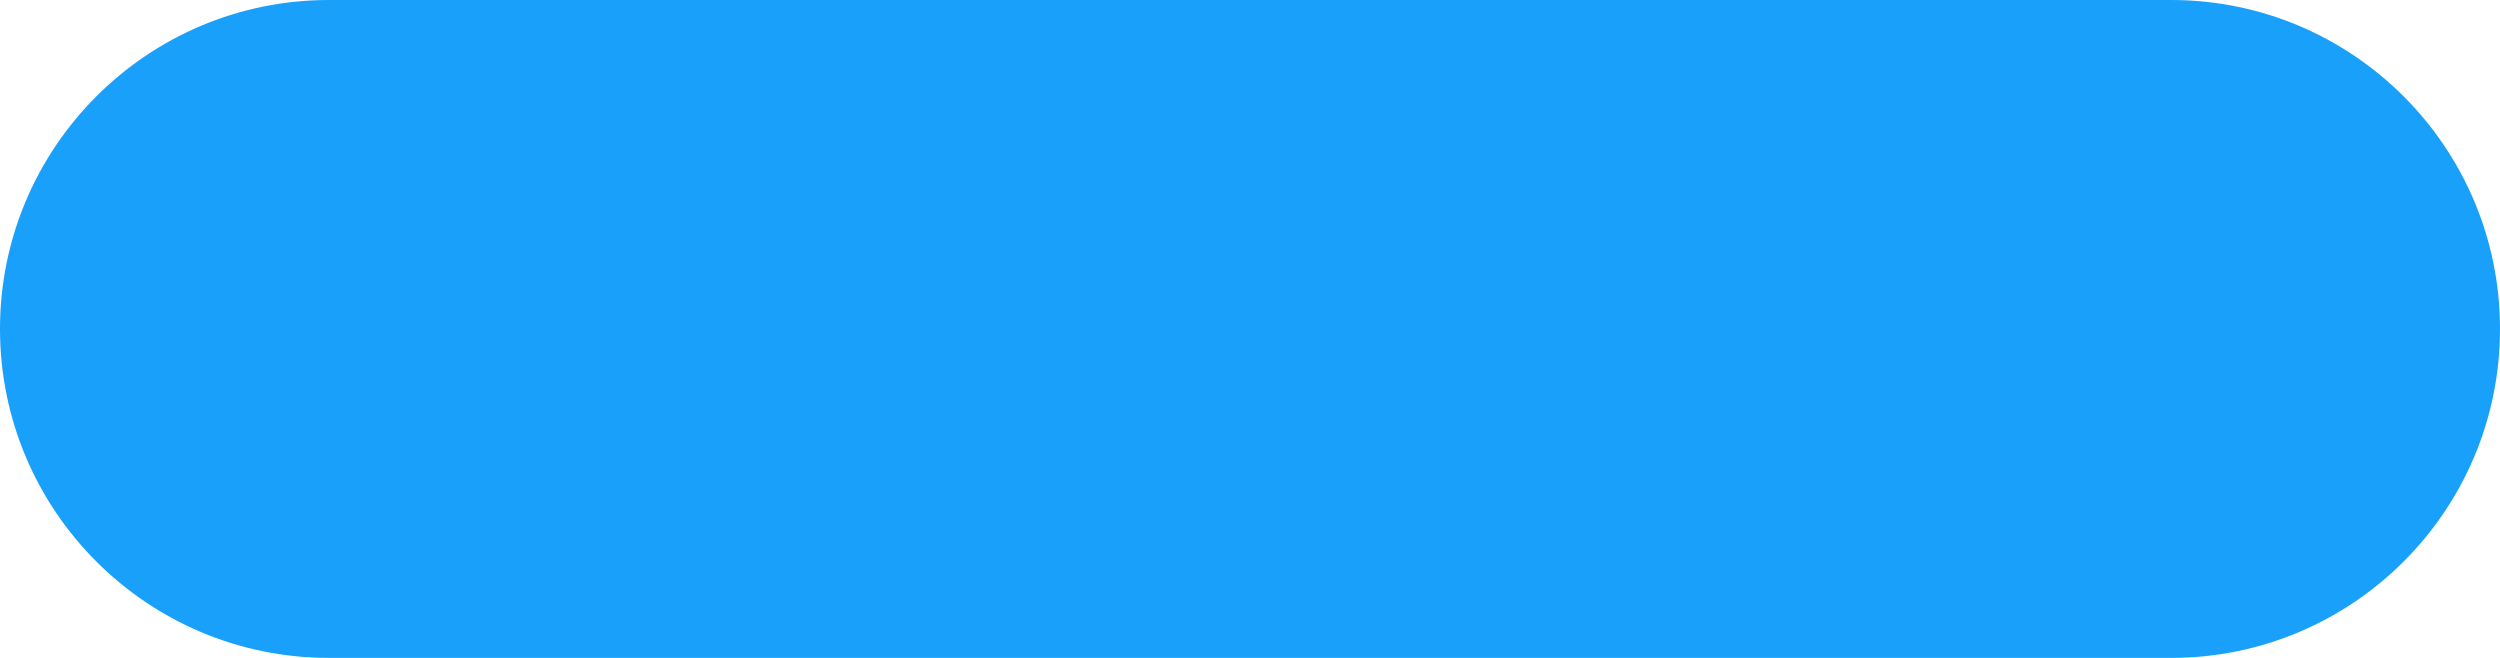
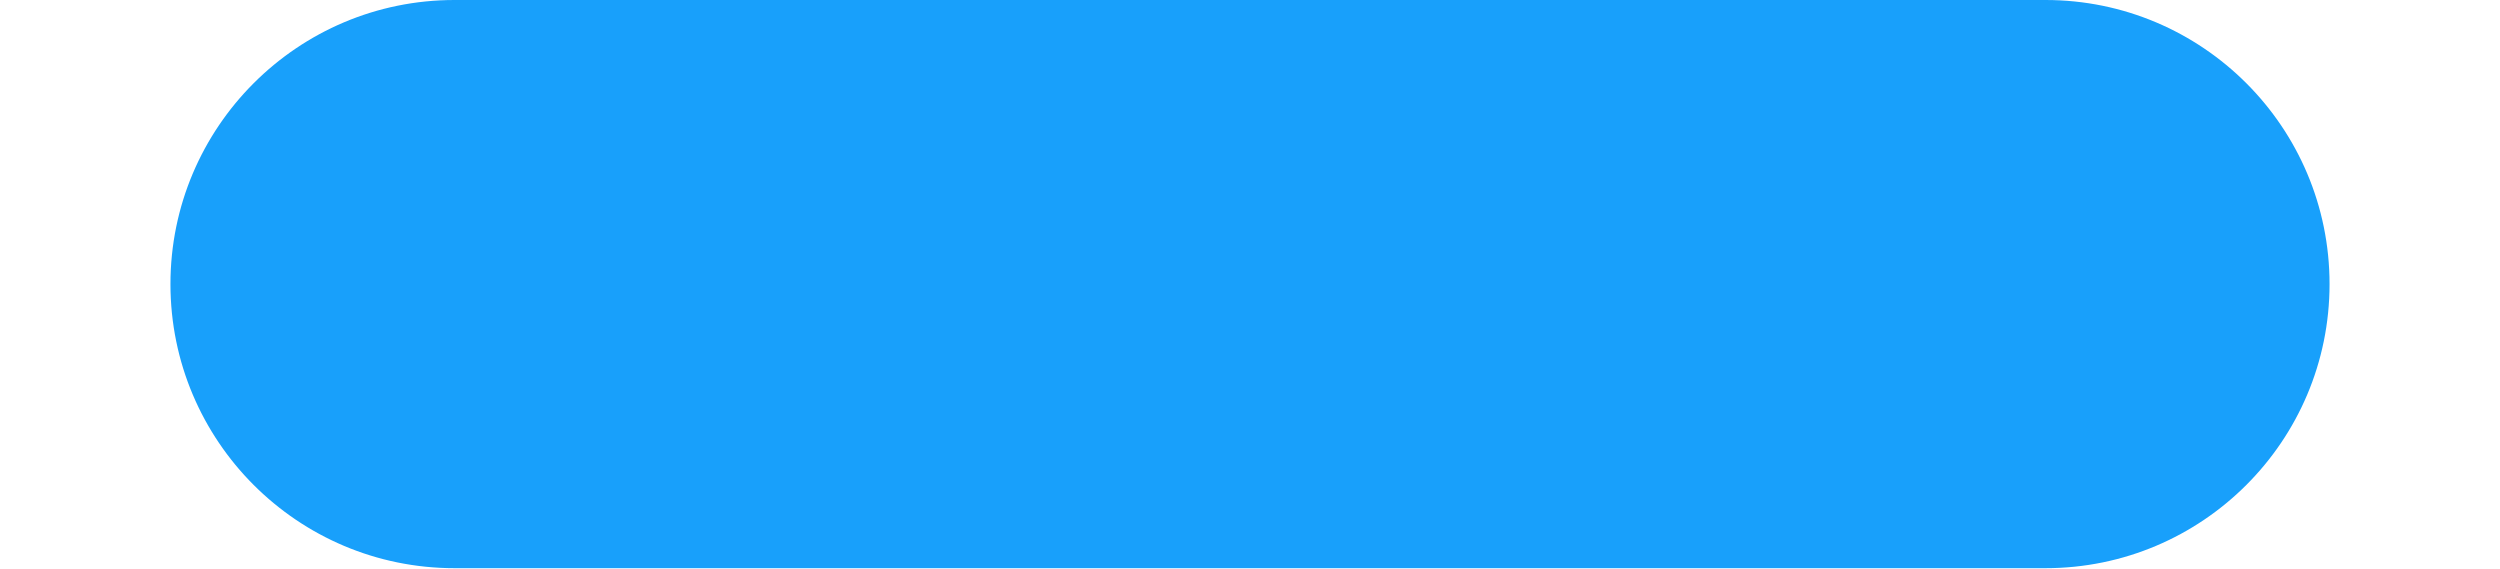
- <svg xmlns="http://www.w3.org/2000/svg" width="38" height="10" viewBox="0 0 38 10" fill="none">
+ <svg xmlns="http://www.w3.org/2000/svg" width="44" height="10" viewBox="0 0 38 10" fill="none">
  <path fill-rule="evenodd" clip-rule="evenodd" d="M0 5C0 2.239 2.239 0 5 0H33C35.761 0 38 2.239 38 5C38 7.761 35.761 10 33 10H5C2.239 10 0 7.761 0 5Z" fill="#18A0FB" />
</svg>
